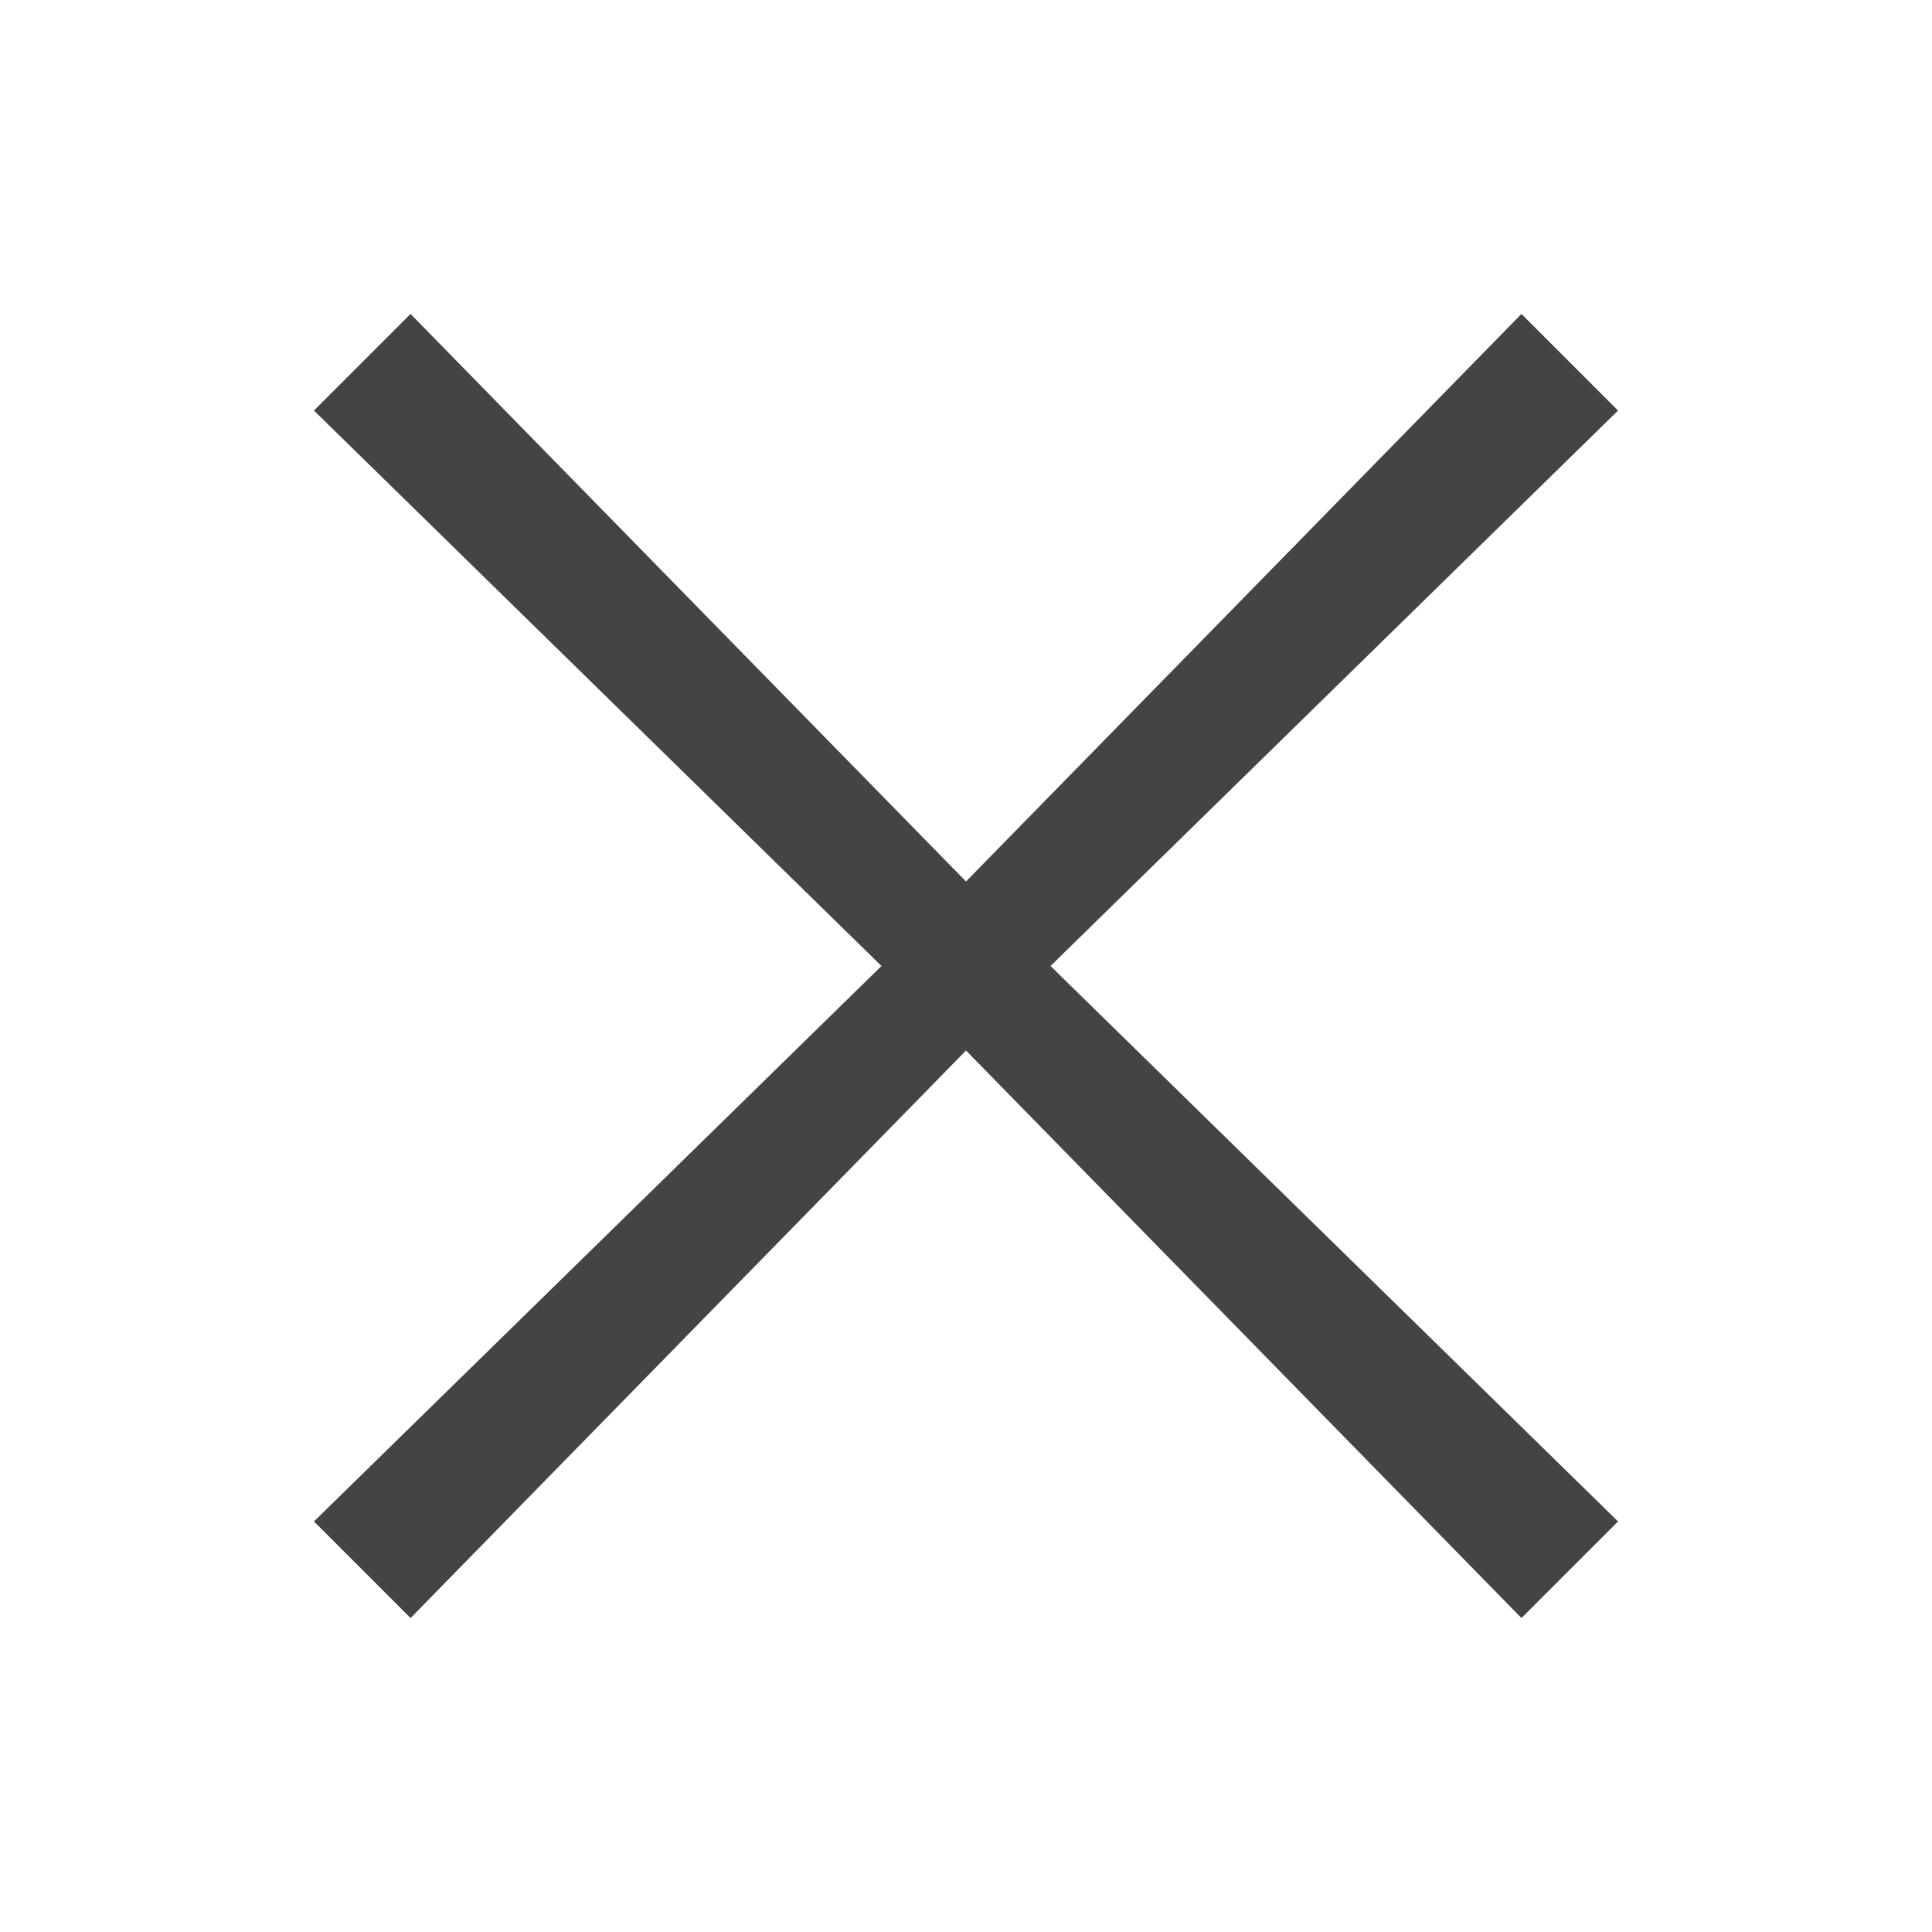
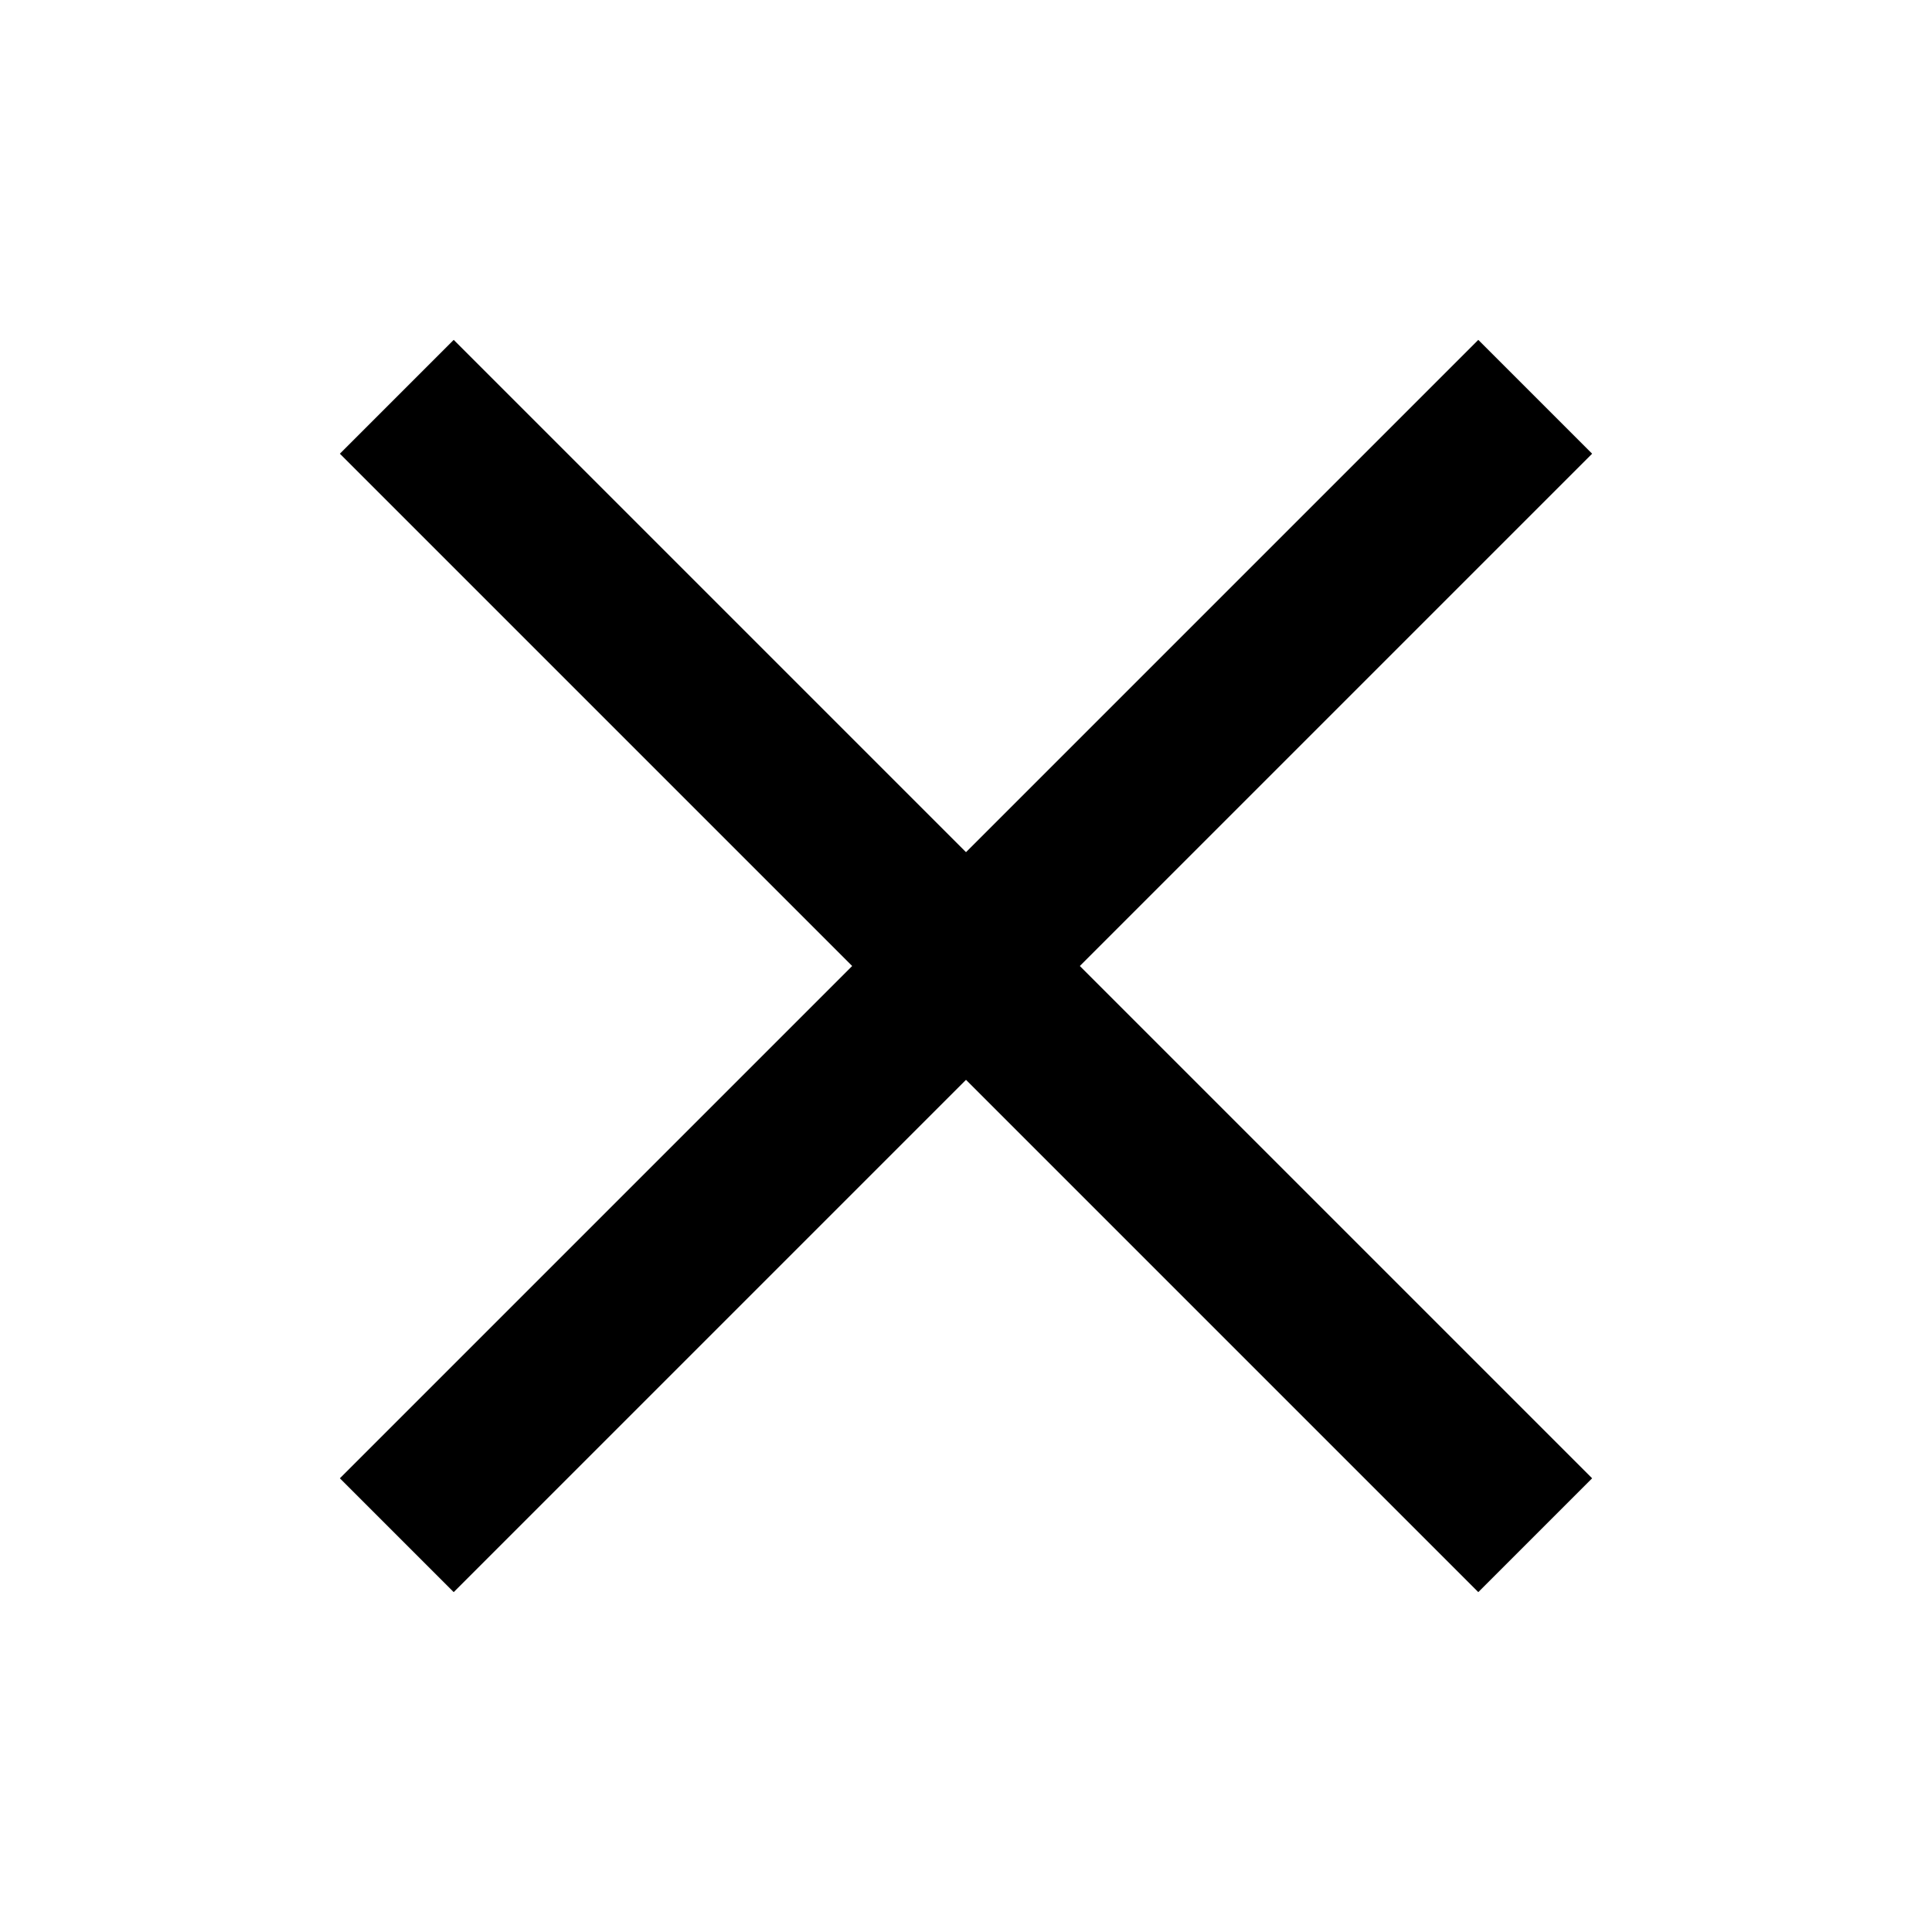
- <svg xmlns="http://www.w3.org/2000/svg" version="1.1" width="32" height="32" viewBox="0 0 32 32">
-   <path fill="#444" d="M26.8 6.8l-1.6-1.6-9.2 9.4-9.2-9.4-1.6 1.6 9.4 9.2-9.4 9.2 1.6 1.6 9.2-9.4 9.2 9.4 1.6-1.6-9.4-9.2z" />
+ <svg xmlns="http://www.w3.org/2000/svg" fill="currentColor" version="1.1" viewBox="0 0 24 24">
+   <g fill-rule="nonzero">
+     <path d="M19.778 18.364l-1.414 1.414L4.222 5.636l1.414-1.414z" />
+     <path d="M5.636 19.778l-1.414-1.414L18.364 4.222l1.414 1.414z" />
+   </g>
</svg>
